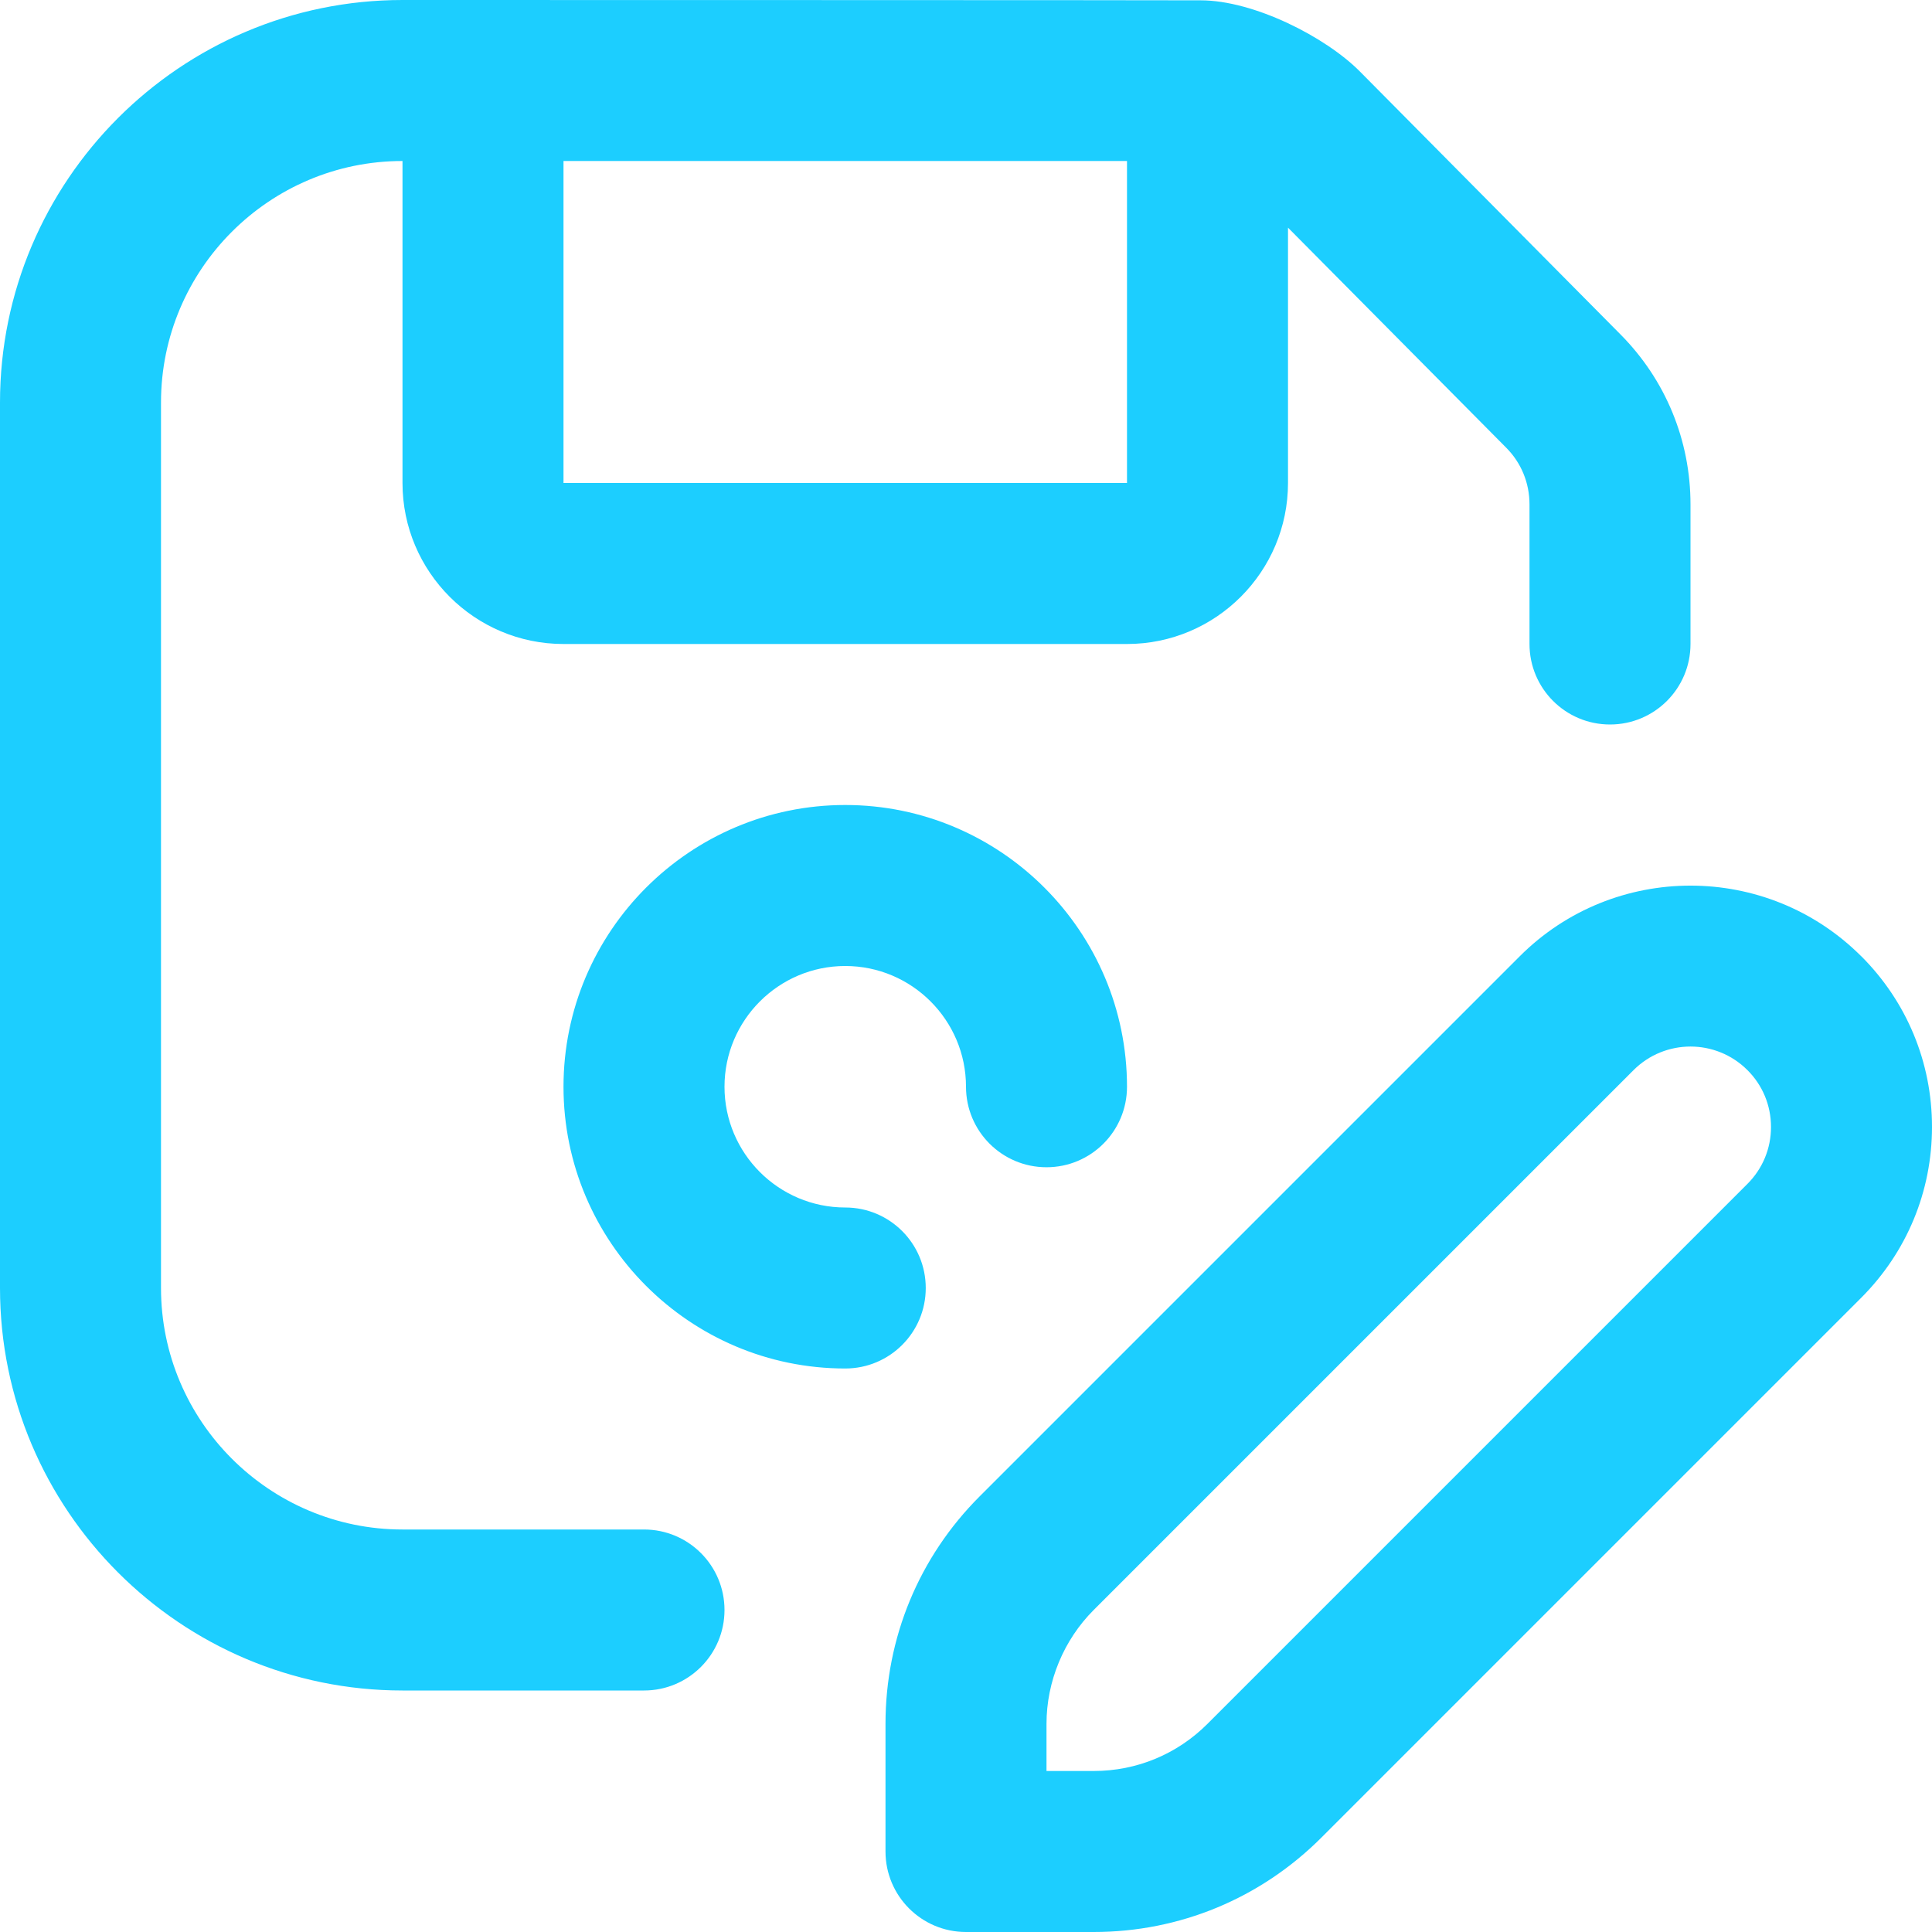
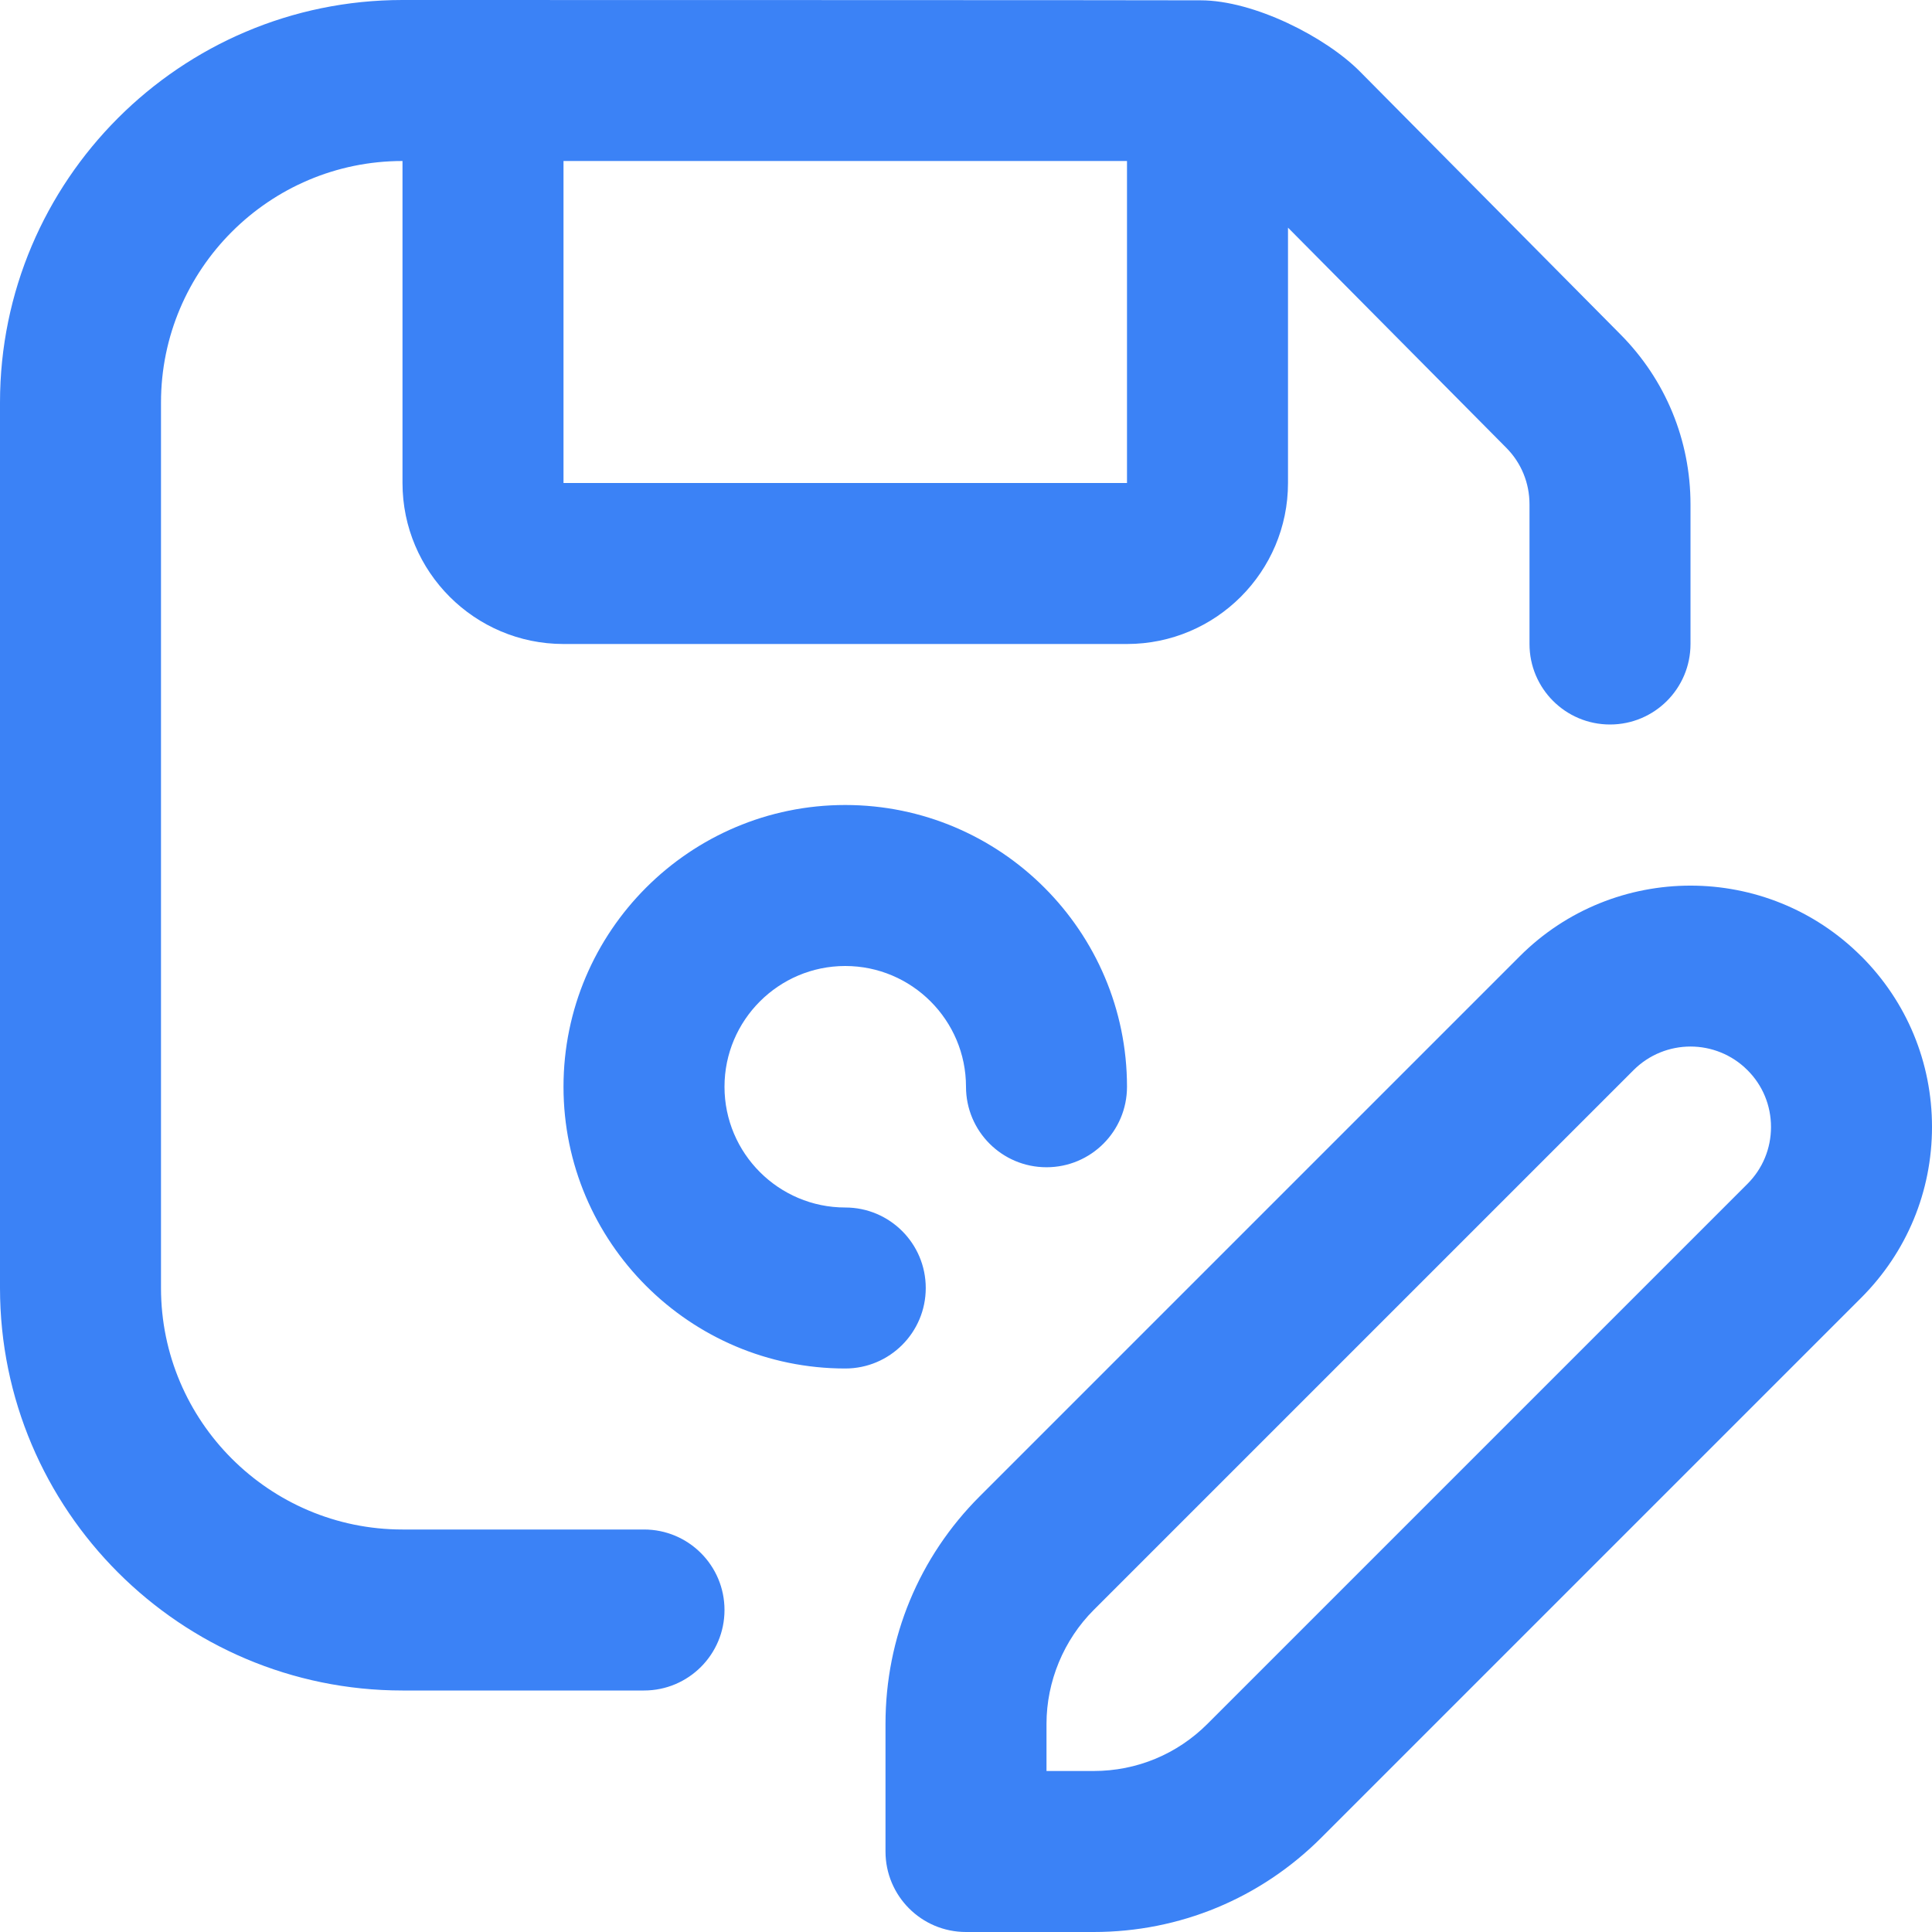
<svg xmlns="http://www.w3.org/2000/svg" id="Layer_1" data-name="Layer 1" viewBox="0 0 24 24">
-   <path d="m8,19h-3c-1.654,0-3-1.346-3-3V5c0-1.654,1.346-3,3-3v4c0,1.103.897,2,2,2h7c1.103,0,2-.897,2-2v-3.172l2.711,2.734c.187.188.289.438.289.704v1.734c0,.552.447,1,1,1s1-.448,1-1v-1.734c0-.797-.31-1.548-.87-2.112l-3.236-3.265C16.468.459,15.576.004,14.914.004c-.05-.003-9.914-.004-9.914-.004C2.243,0,0,2.243,0,5v11c0,2.757,2.243,5,5,5h3c.553,0,1-.448,1-1s-.447-1-1-1Zm-1-13V2h7v4h-7Zm3.5,11c-1.93,0-3.5-1.57-3.5-3.5s1.57-3.5,3.5-3.5,3.5,1.57,3.5,3.5c0,.552-.447,1-1,1s-1-.448-1-1c0-.827-.673-1.5-1.5-1.5s-1.5.673-1.5,1.5.673,1.5,1.5,1.5c.553,0,1,.448,1,1s-.447,1-1,1Zm12.621-5.121c-1.17-1.17-3.072-1.17-4.242,0l-6.707,6.707c-.756.755-1.172,1.76-1.172,2.828v1.586c0,.552.447,1,1,1h1.586c1.068,0,2.073-.417,2.828-1.172l6.707-6.707c.566-.567.879-1.32.879-2.122s-.313-1.555-.879-2.121Zm-1.414,2.828l-6.707,6.707c-.378.378-.88.586-1.414.586h-.586v-.586c0-.526.214-1.042.586-1.414l6.707-6.707c.391-.39,1.023-.39,1.414,0,.189.188.293.439.293.707s-.104.518-.293.707Z" fill="#1CCEFF" />
+   <path d="m8,19h-3c-1.654,0-3-1.346-3-3V5c0-1.654,1.346-3,3-3v4c0,1.103.897,2,2,2h7c1.103,0,2-.897,2-2v-3.172l2.711,2.734c.187.188.289.438.289.704v1.734c0,.552.447,1,1,1s1-.448,1-1v-1.734c0-.797-.31-1.548-.87-2.112l-3.236-3.265C16.468.459,15.576.004,14.914.004c-.05-.003-9.914-.004-9.914-.004C2.243,0,0,2.243,0,5v11c0,2.757,2.243,5,5,5h3c.553,0,1-.448,1-1s-.447-1-1-1Zm-1-13V2h7v4h-7Zm3.5,11c-1.93,0-3.5-1.57-3.5-3.5s1.57-3.5,3.5-3.5,3.5,1.57,3.5,3.5c0,.552-.447,1-1,1s-1-.448-1-1c0-.827-.673-1.5-1.5-1.5s-1.5.673-1.5,1.5.673,1.5,1.5,1.5c.553,0,1,.448,1,1s-.447,1-1,1Zm12.621-5.121c-1.17-1.17-3.072-1.17-4.242,0l-6.707,6.707c-.756.755-1.172,1.76-1.172,2.828v1.586c0,.552.447,1,1,1h1.586c1.068,0,2.073-.417,2.828-1.172l6.707-6.707c.566-.567.879-1.32.879-2.122s-.313-1.555-.879-2.121Zm-1.414,2.828l-6.707,6.707c-.378.378-.88.586-1.414.586h-.586v-.586c0-.526.214-1.042.586-1.414l6.707-6.707c.391-.39,1.023-.39,1.414,0,.189.188.293.439.293.707s-.104.518-.293.707Z" fill="#3B82F6" />
</svg>
